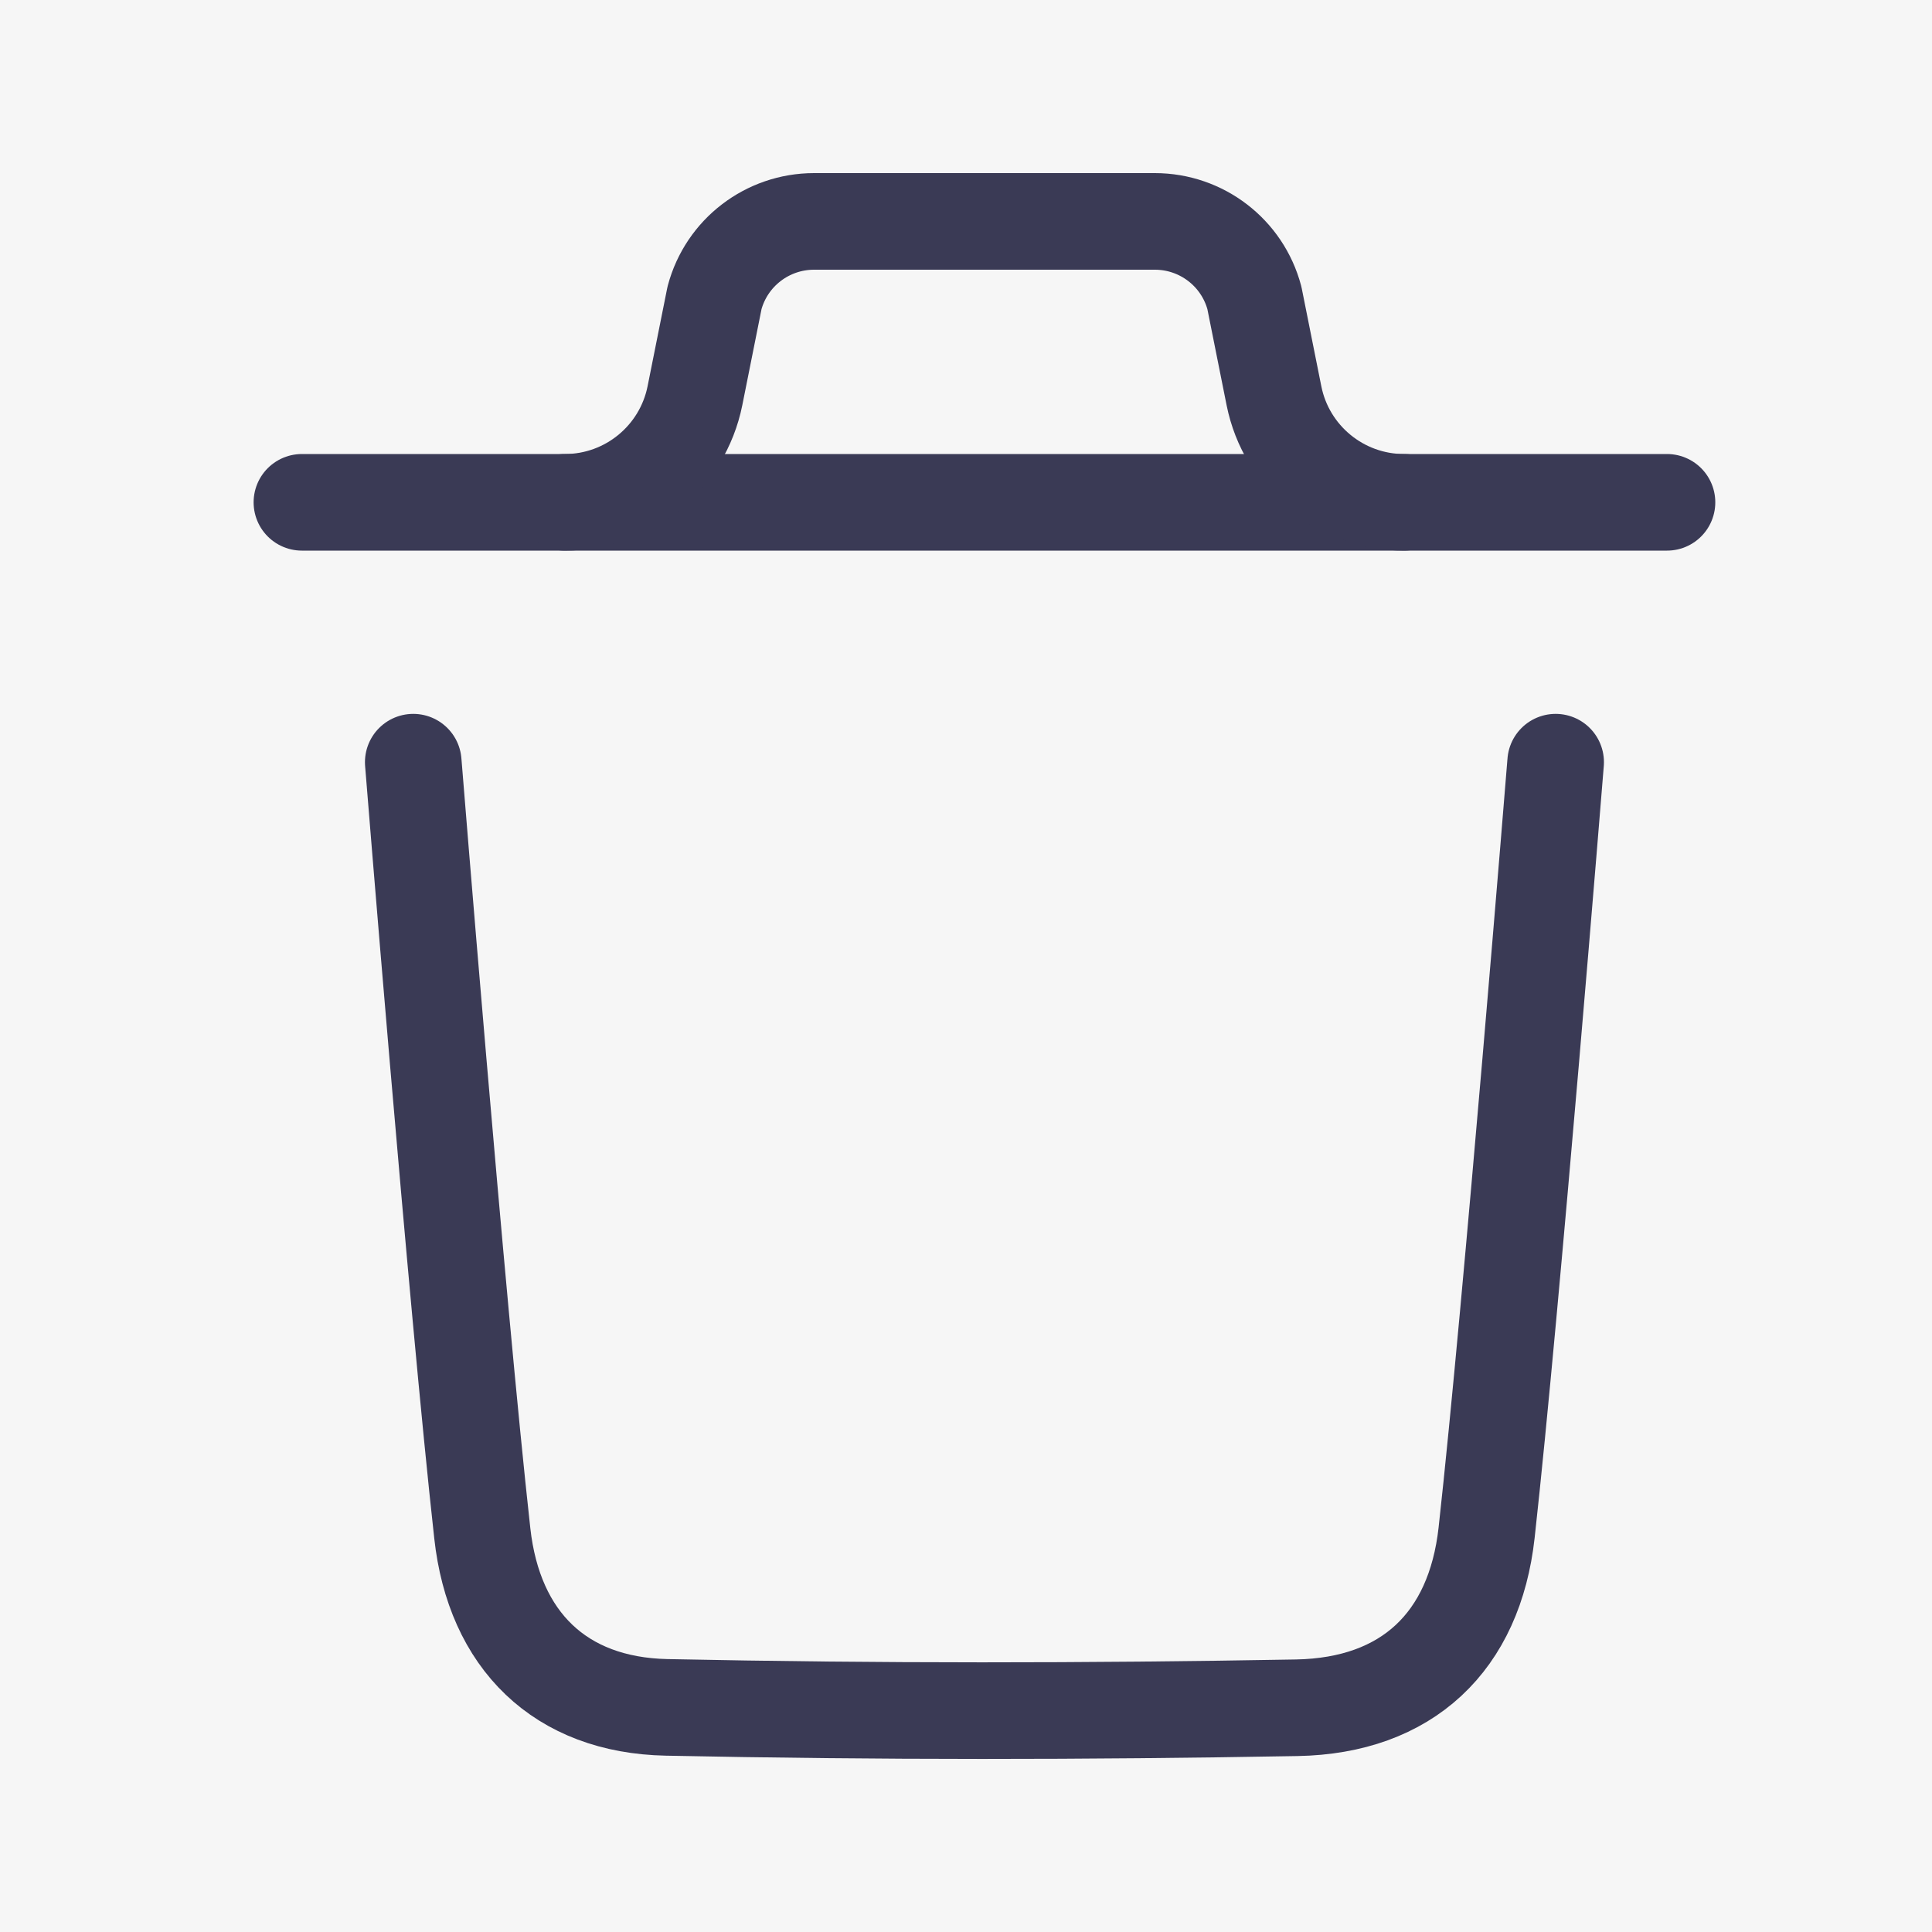
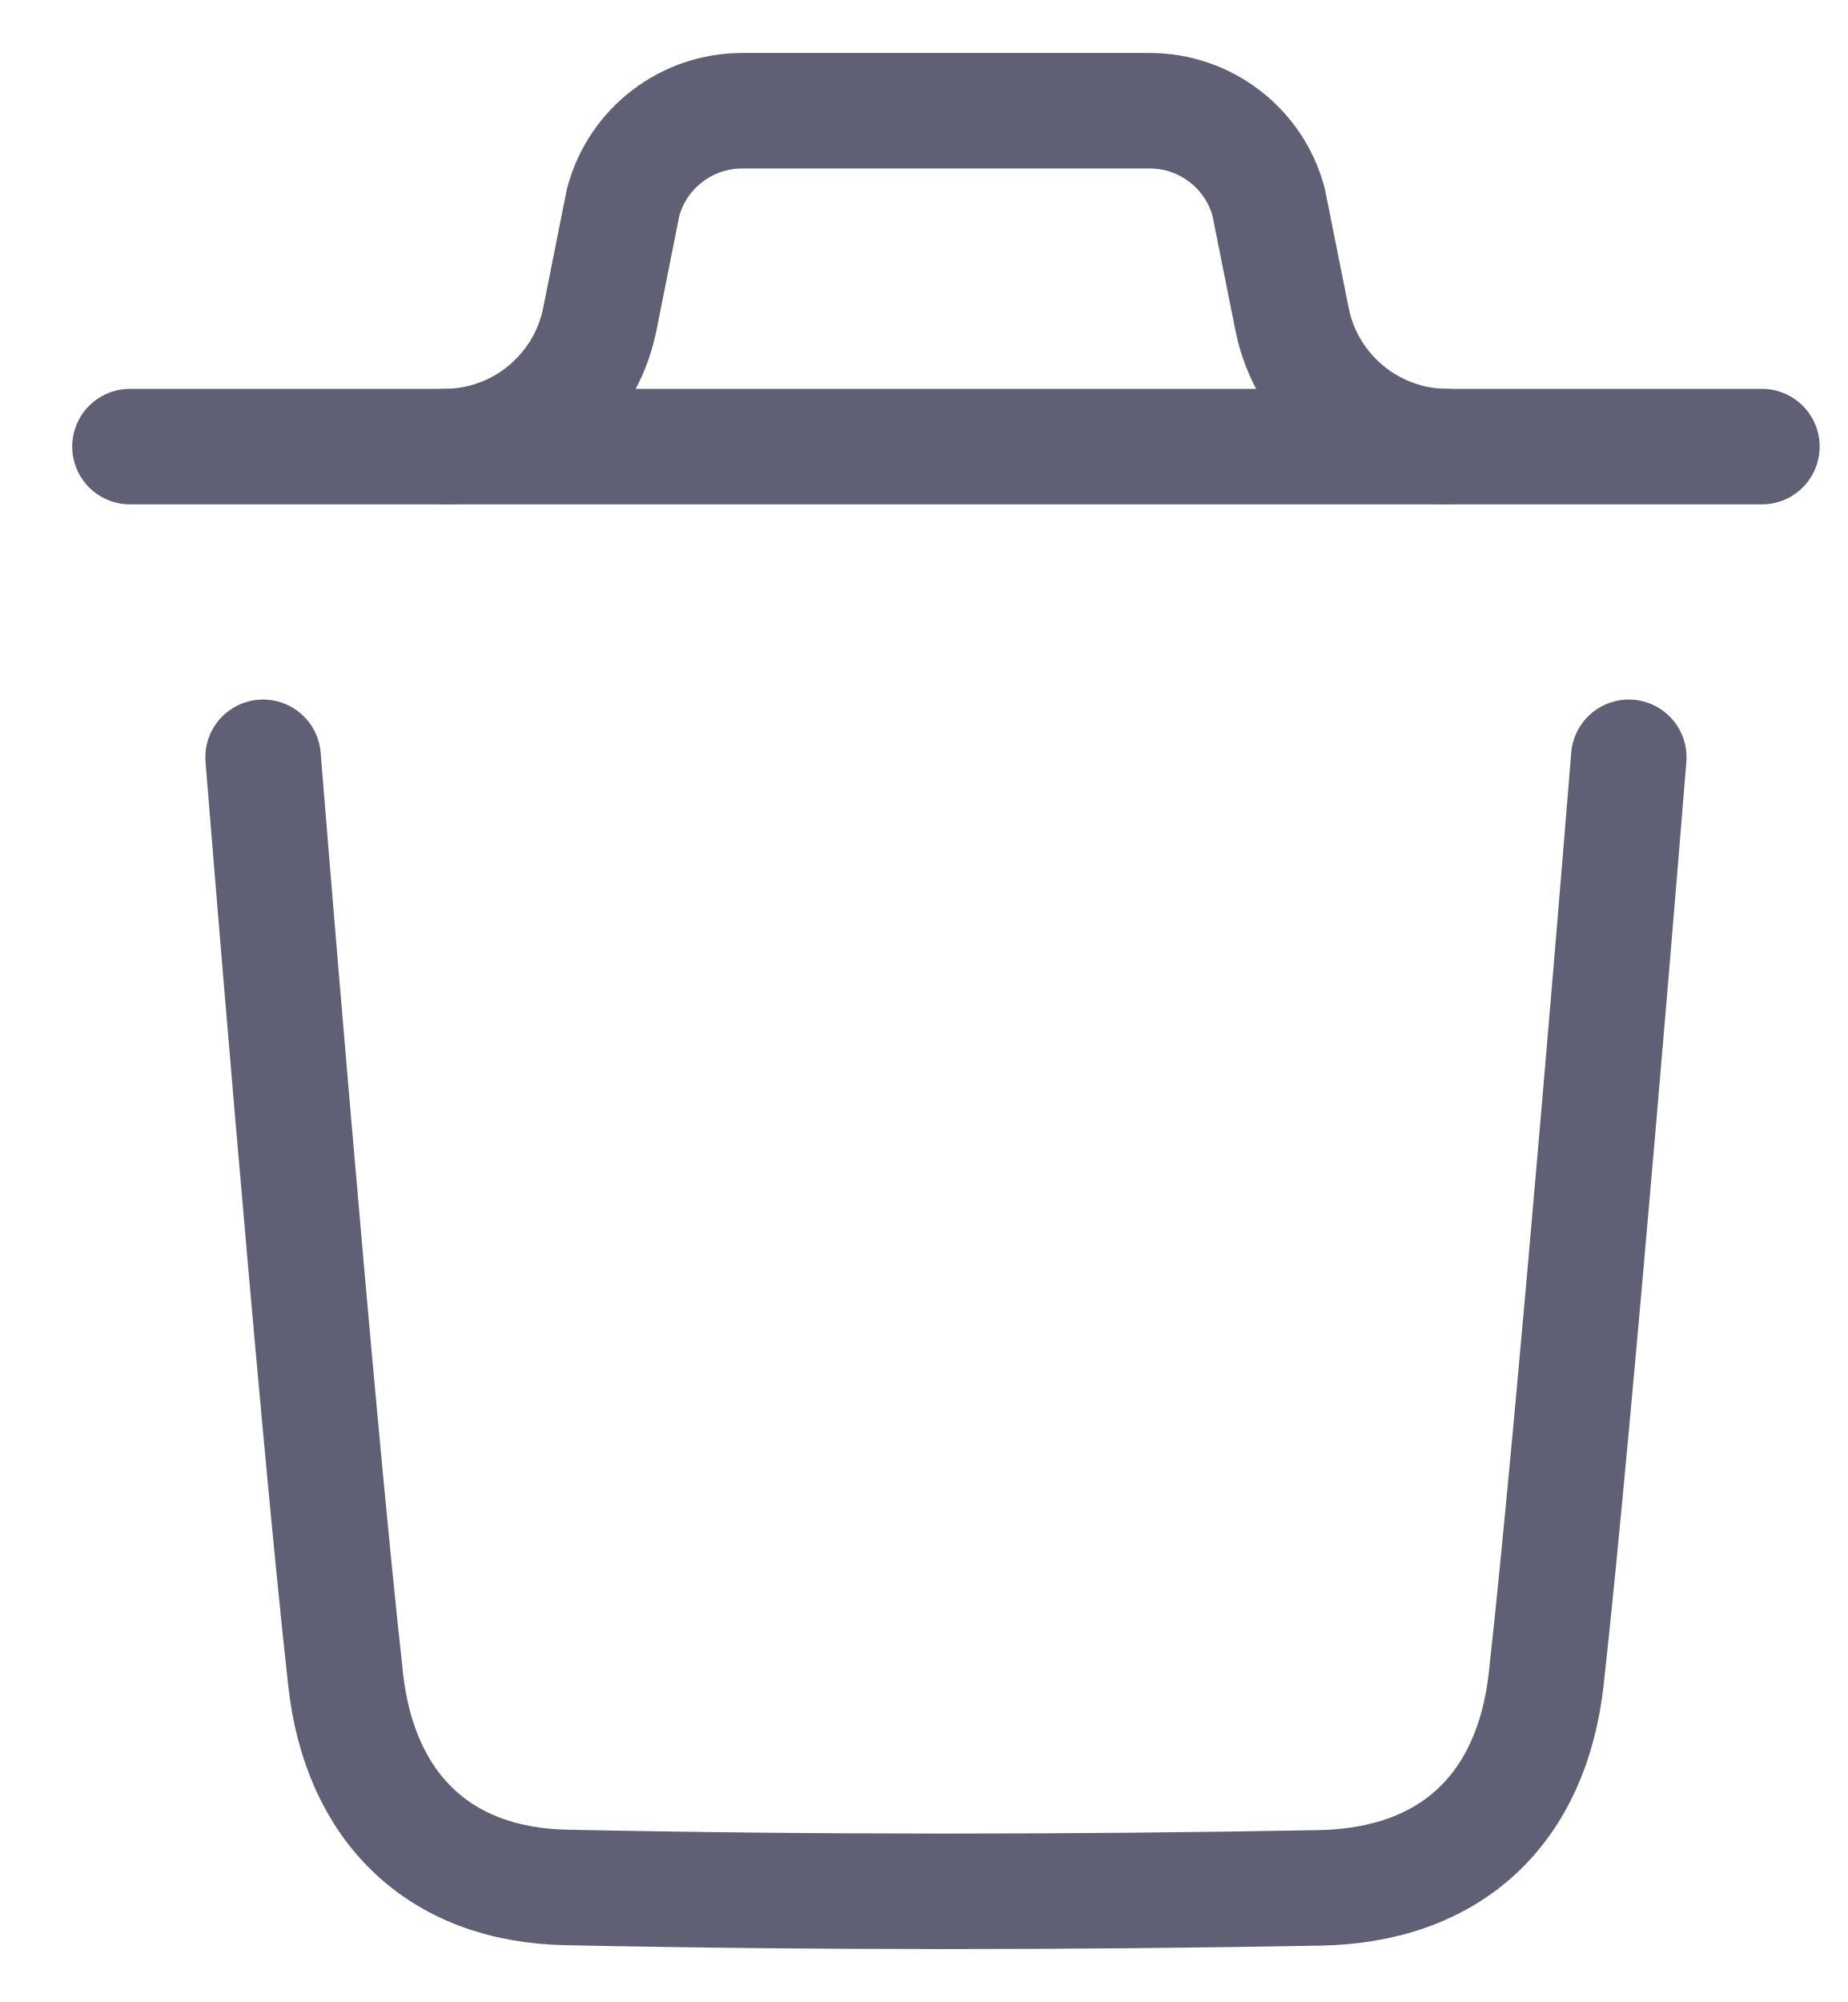
- <svg xmlns="http://www.w3.org/2000/svg" width="30" height="30" viewBox="0 0 30 30" fill="none">
-   <rect width="30" height="30" fill="#F6F6F6" />
-   <path d="M24.156 11.835C24.156 11.835 23.477 20.254 23.084 23.8C22.896 25.494 21.85 26.487 20.136 26.518C16.875 26.577 13.61 26.58 10.35 26.512C8.701 26.478 7.672 25.473 7.489 23.809C7.092 20.232 6.417 11.835 6.417 11.835" stroke="#3A3A55" stroke-width="1.5" stroke-linecap="round" stroke-linejoin="round" />
-   <path d="M25.885 7.8H4.688" stroke="#3A3A55" stroke-width="1.5" stroke-linecap="round" stroke-linejoin="round" />
-   <path d="M21.801 7.8C20.82 7.8 19.974 7.106 19.782 6.145L19.478 4.625C19.291 3.923 18.656 3.438 17.932 3.438H12.641C11.917 3.438 11.282 3.923 11.095 4.625L10.791 6.145C10.598 7.106 9.753 7.8 8.772 7.8" stroke="#3A3A55" stroke-width="1.5" stroke-linecap="round" stroke-linejoin="round" />
+ <svg xmlns="http://www.w3.org/2000/svg" width="24" height="26" viewBox="0 0 24 26" fill="none">
+   <path d="M21.156 9.835C21.156 9.835 20.477 18.254 20.084 21.8C19.896 23.494 18.85 24.487 17.136 24.518C13.875 24.577 10.61 24.58 7.35 24.512C5.701 24.478 4.672 23.473 4.489 21.809C4.092 18.232 3.417 9.835 3.417 9.835" stroke="#5F5F75" stroke-width="1.5" stroke-linecap="round" stroke-linejoin="round" />
+   <path d="M22.885 5.8H1.688" stroke="#5F5F75" stroke-width="1.5" stroke-linecap="round" stroke-linejoin="round" />
+   <path d="M18.801 5.8C17.82 5.8 16.974 5.106 16.782 4.145L16.478 2.625C16.291 1.923 15.656 1.438 14.932 1.438H9.641C8.917 1.438 8.282 1.923 8.094 2.625L7.791 4.145C7.598 5.106 6.753 5.8 5.772 5.8" stroke="#5F5F75" stroke-width="1.5" stroke-linecap="round" stroke-linejoin="round" />
</svg>
